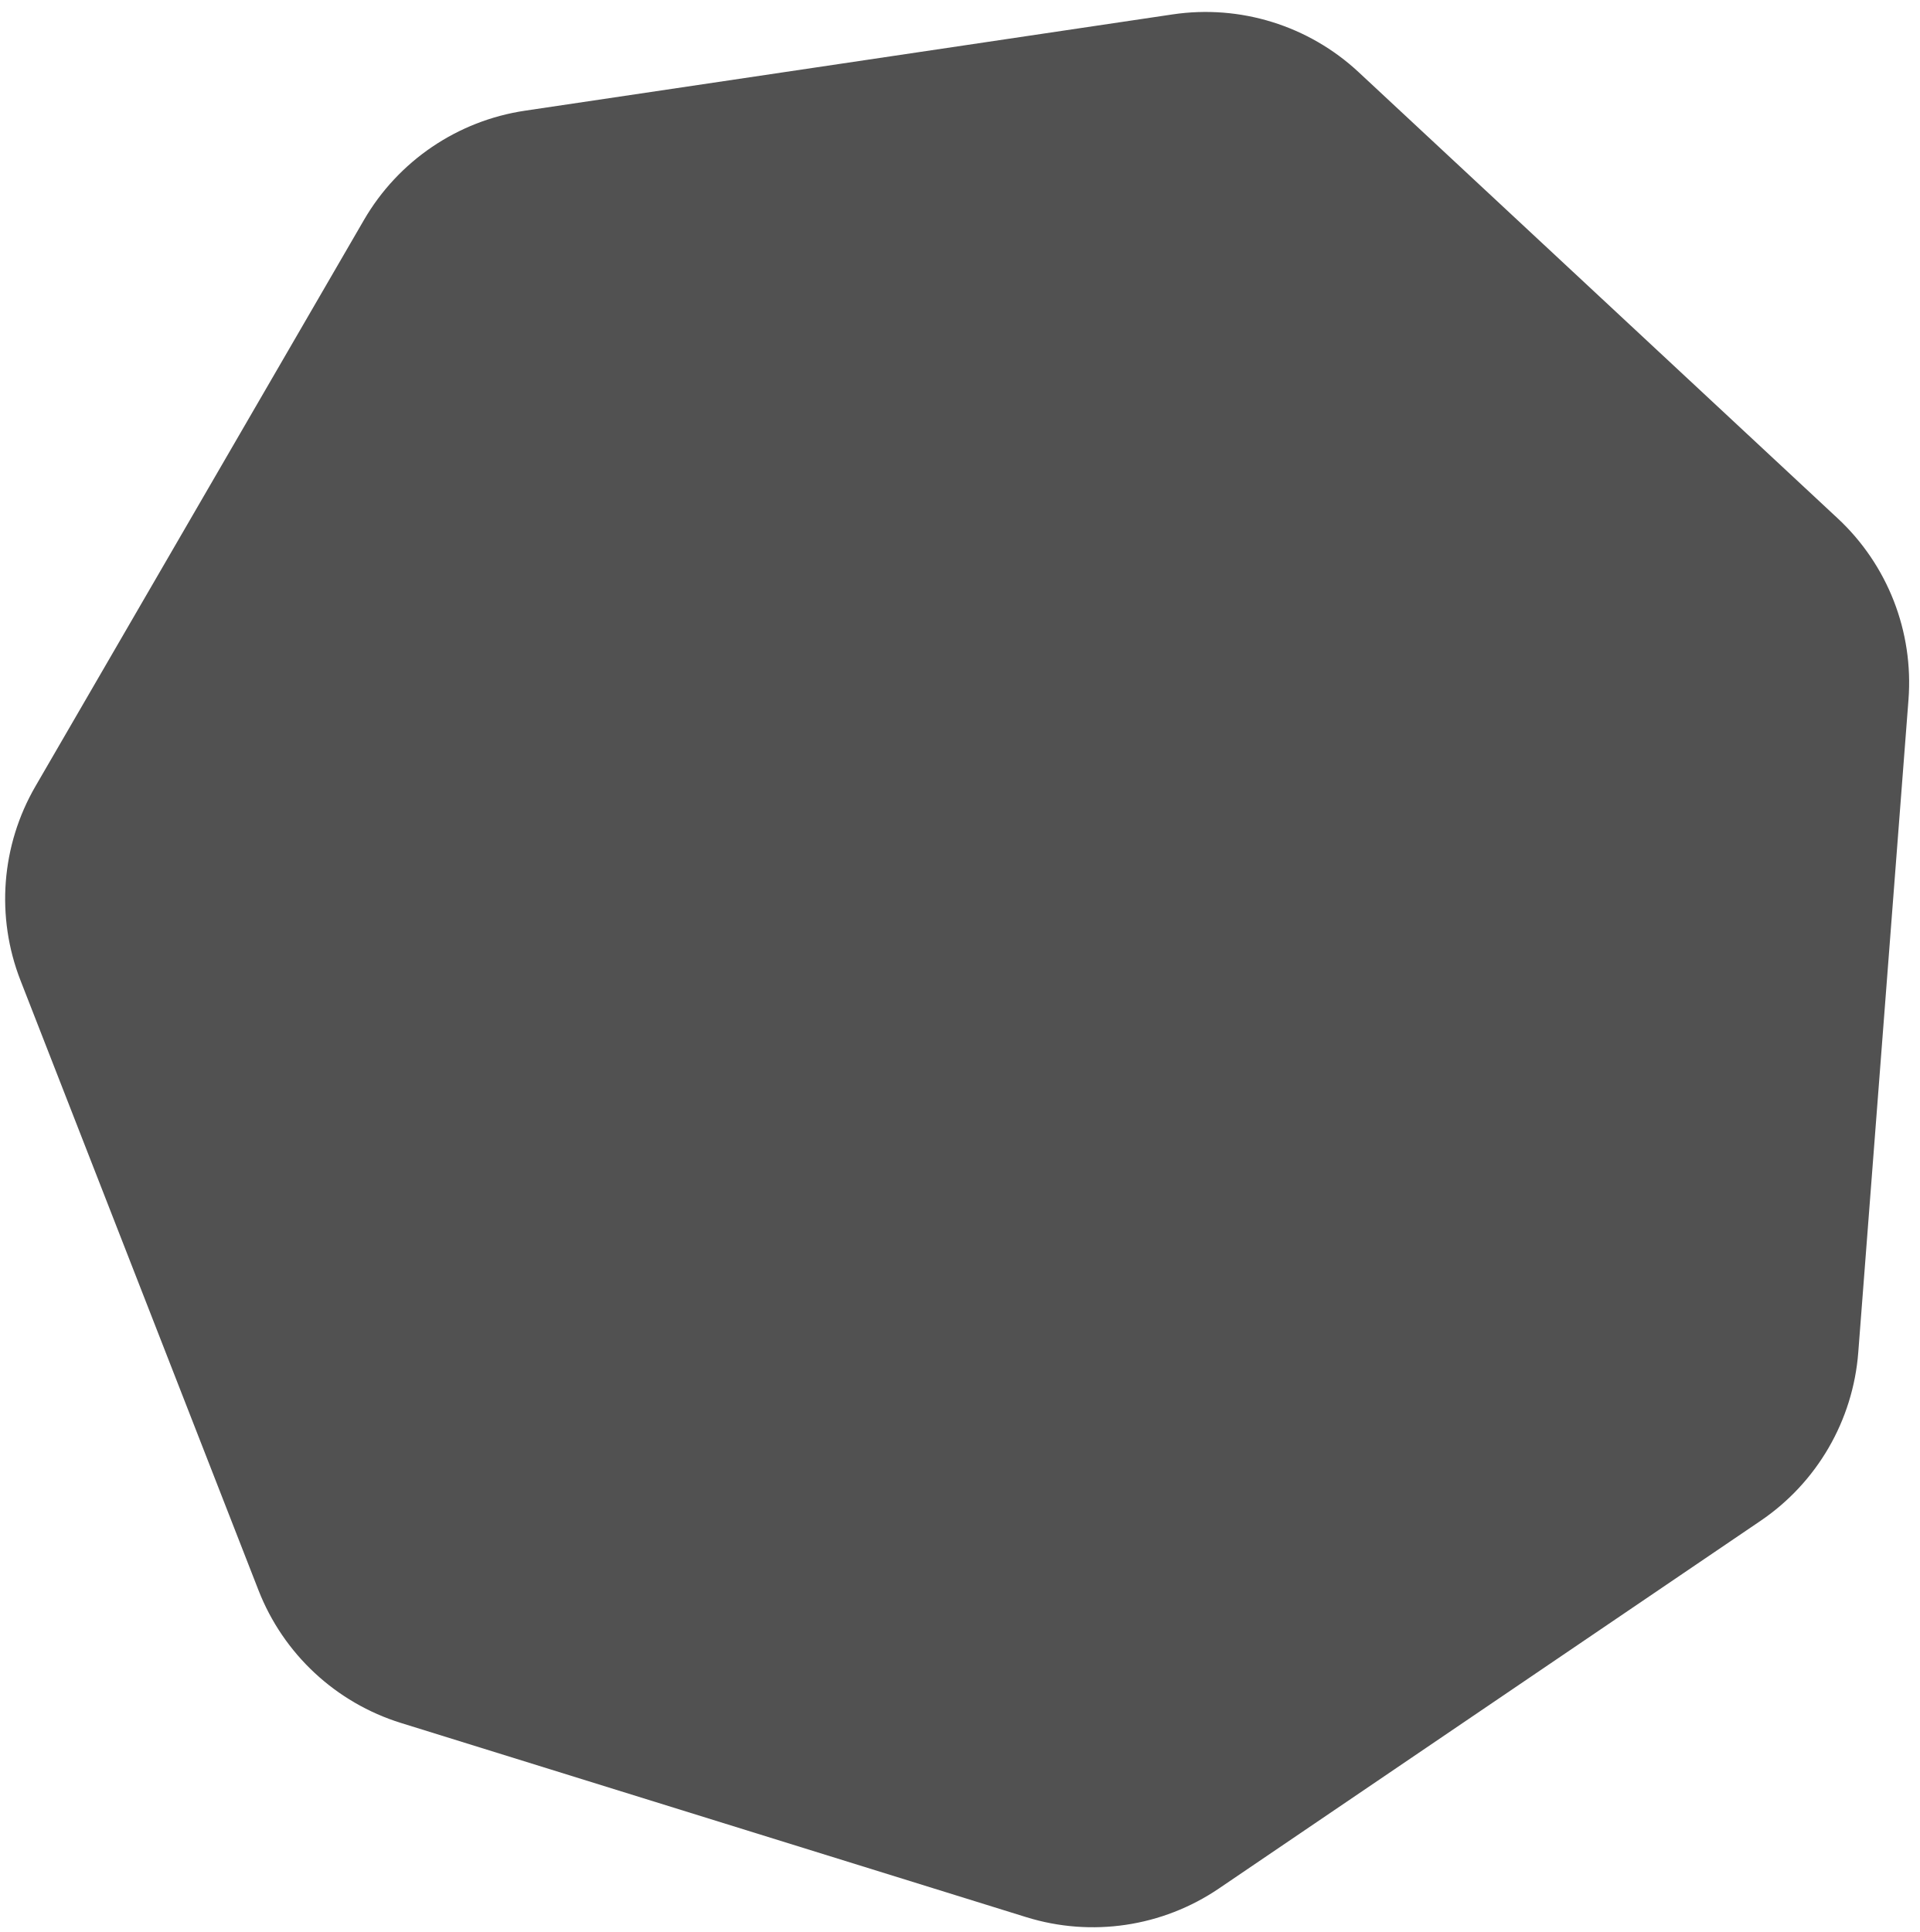
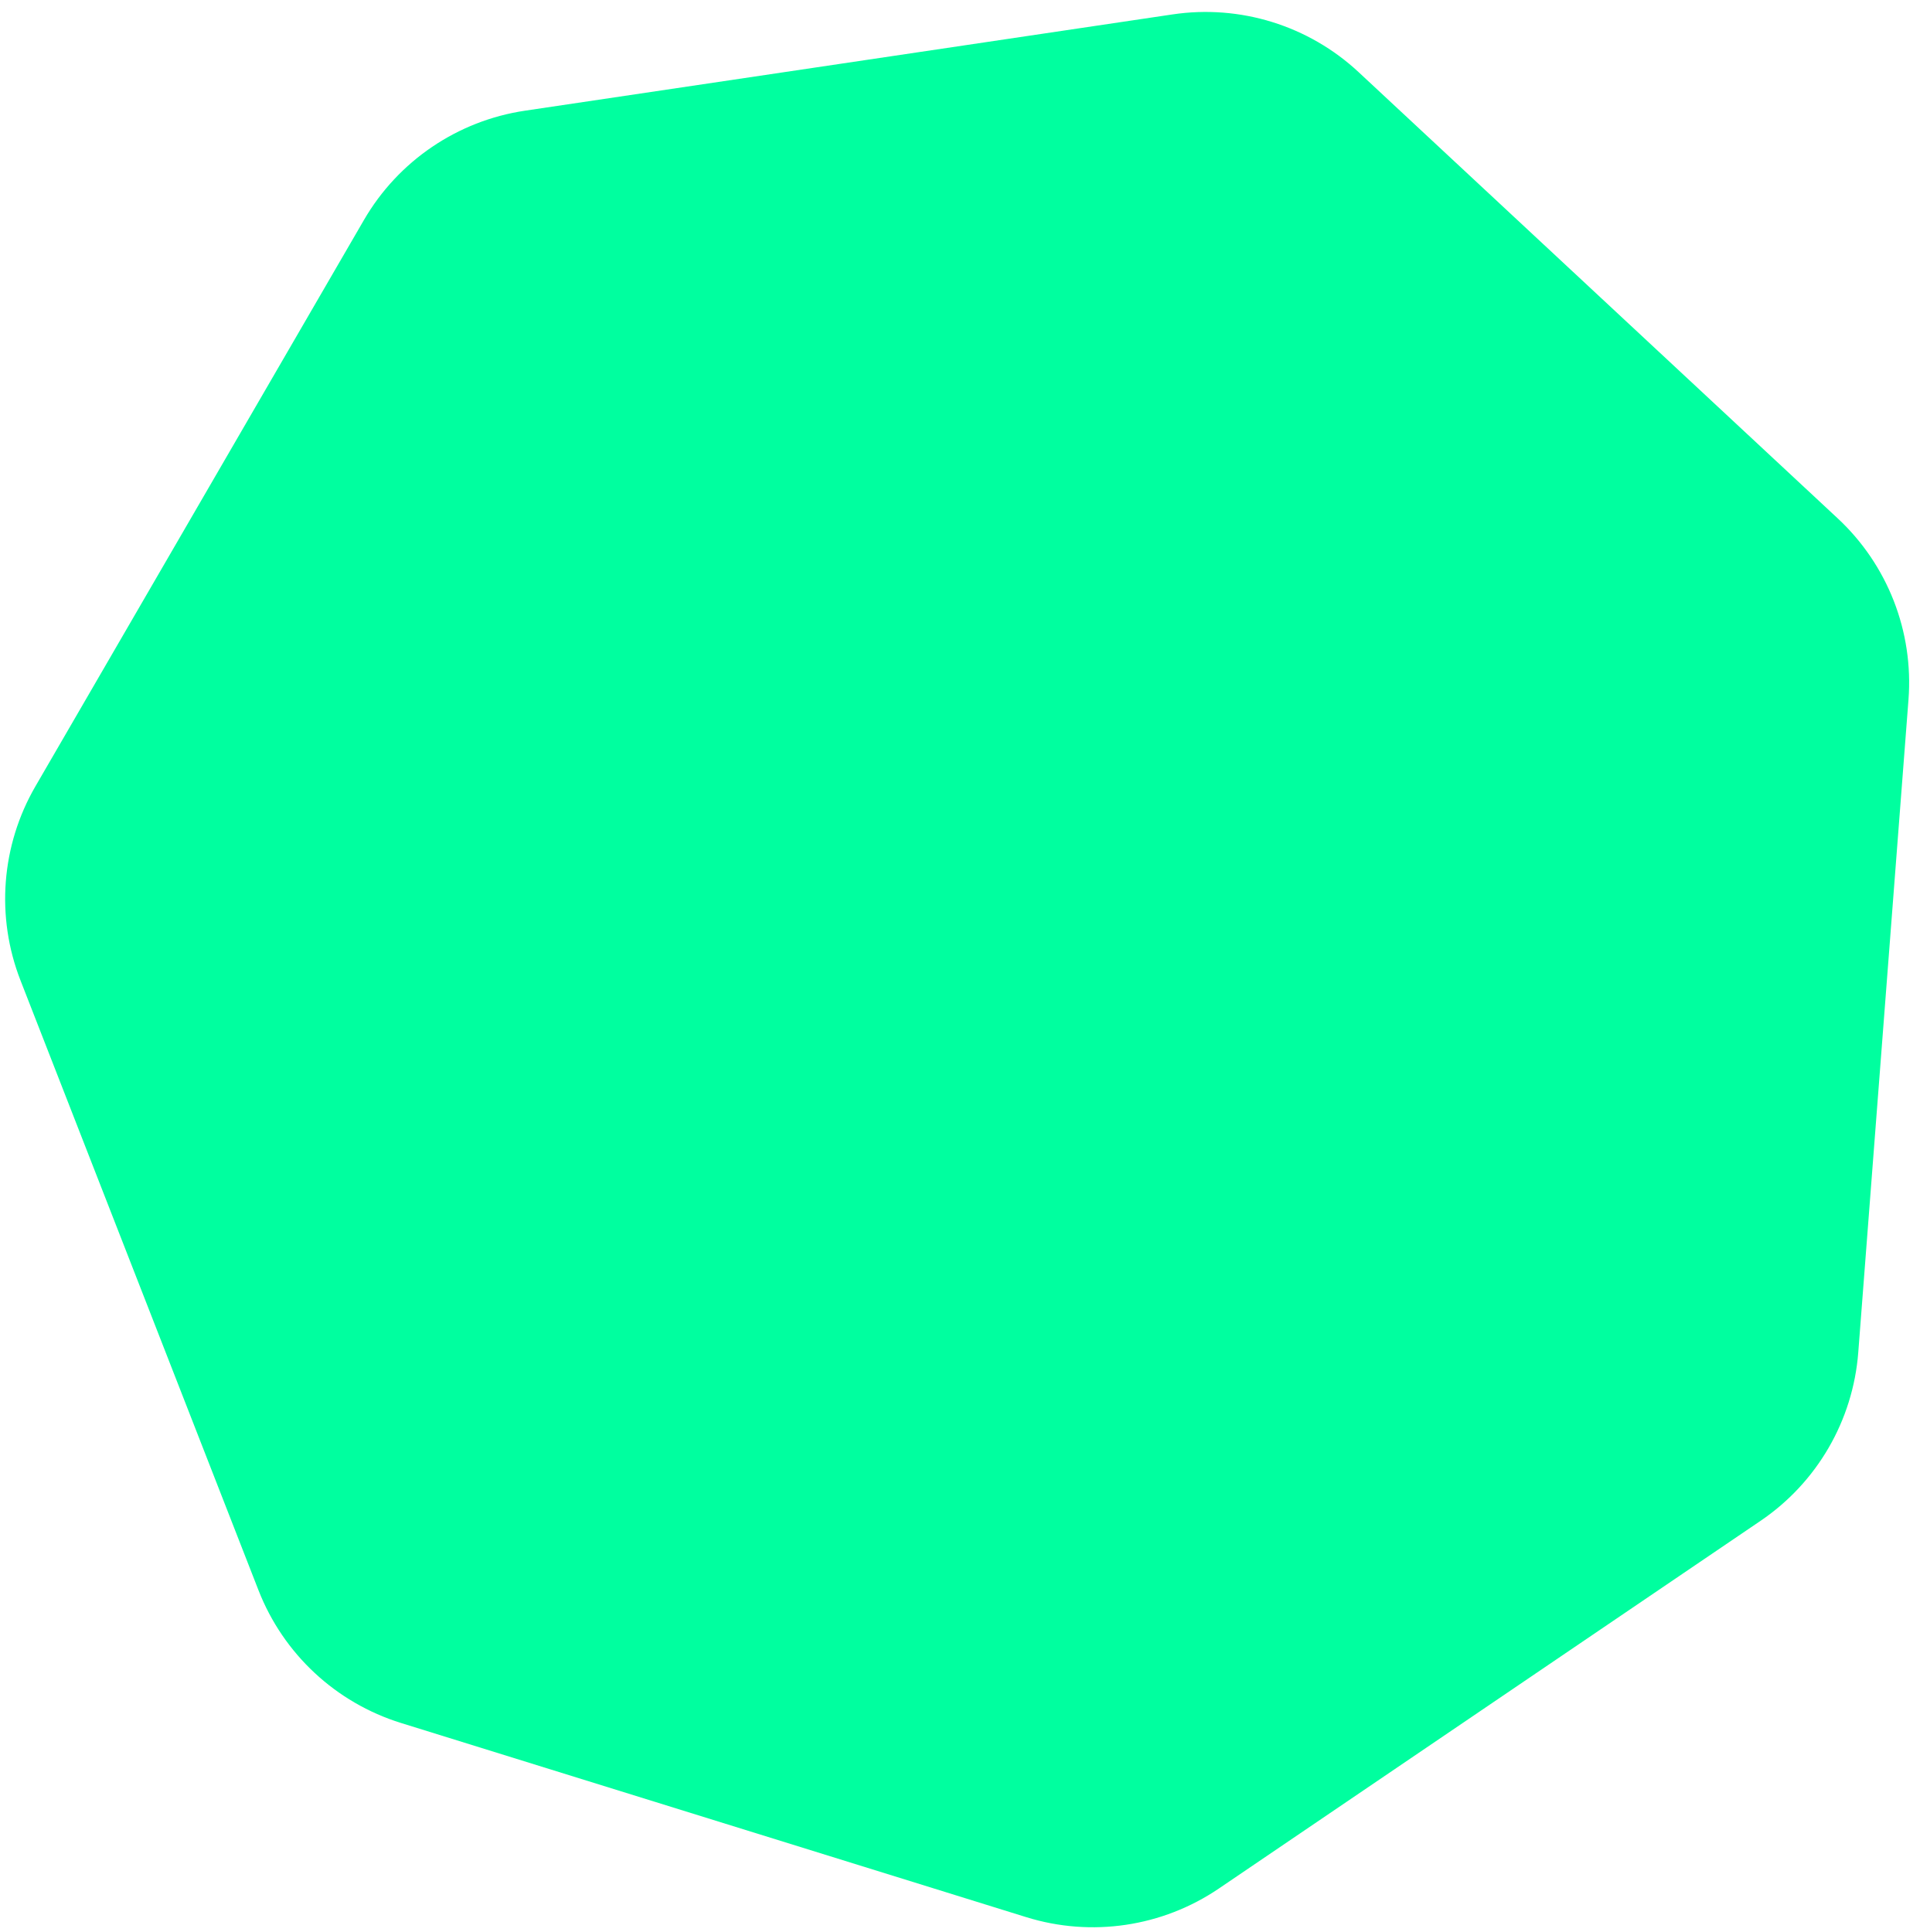
<svg xmlns="http://www.w3.org/2000/svg" width="154" height="155" viewBox="0 0 154 155" fill="none">
-   <path d="M94.061 1.155C99.48 0.349 104.97 2.054 108.978 5.788L147.406 41.586C151.415 45.319 153.504 50.675 153.084 56.137L149.056 108.501C148.636 113.962 145.752 118.936 141.22 122.012L97.769 151.512C93.237 154.588 87.55 155.434 82.319 153.809L32.164 138.23C26.933 136.605 22.726 132.686 20.735 127.583L1.644 78.657C-0.347 73.554 0.094 67.822 2.842 63.084L29.191 17.653C31.939 12.915 36.696 9.685 42.114 8.88L94.061 1.155Z" fill="#515151" />
+   <path d="M94.061 1.155C99.48 0.349 104.97 2.054 108.978 5.788L147.406 41.586C151.415 45.319 153.504 50.675 153.084 56.137L149.056 108.501C148.636 113.962 145.752 118.936 141.22 122.012L97.769 151.512C93.237 154.588 87.55 155.434 82.319 153.809L32.164 138.23C26.933 136.605 22.726 132.686 20.735 127.583L1.644 78.657C-0.347 73.554 0.094 67.822 2.842 63.084L29.191 17.653C31.939 12.915 36.696 9.685 42.114 8.88L94.061 1.155Z" fill="#00FF9F" />
</svg>
